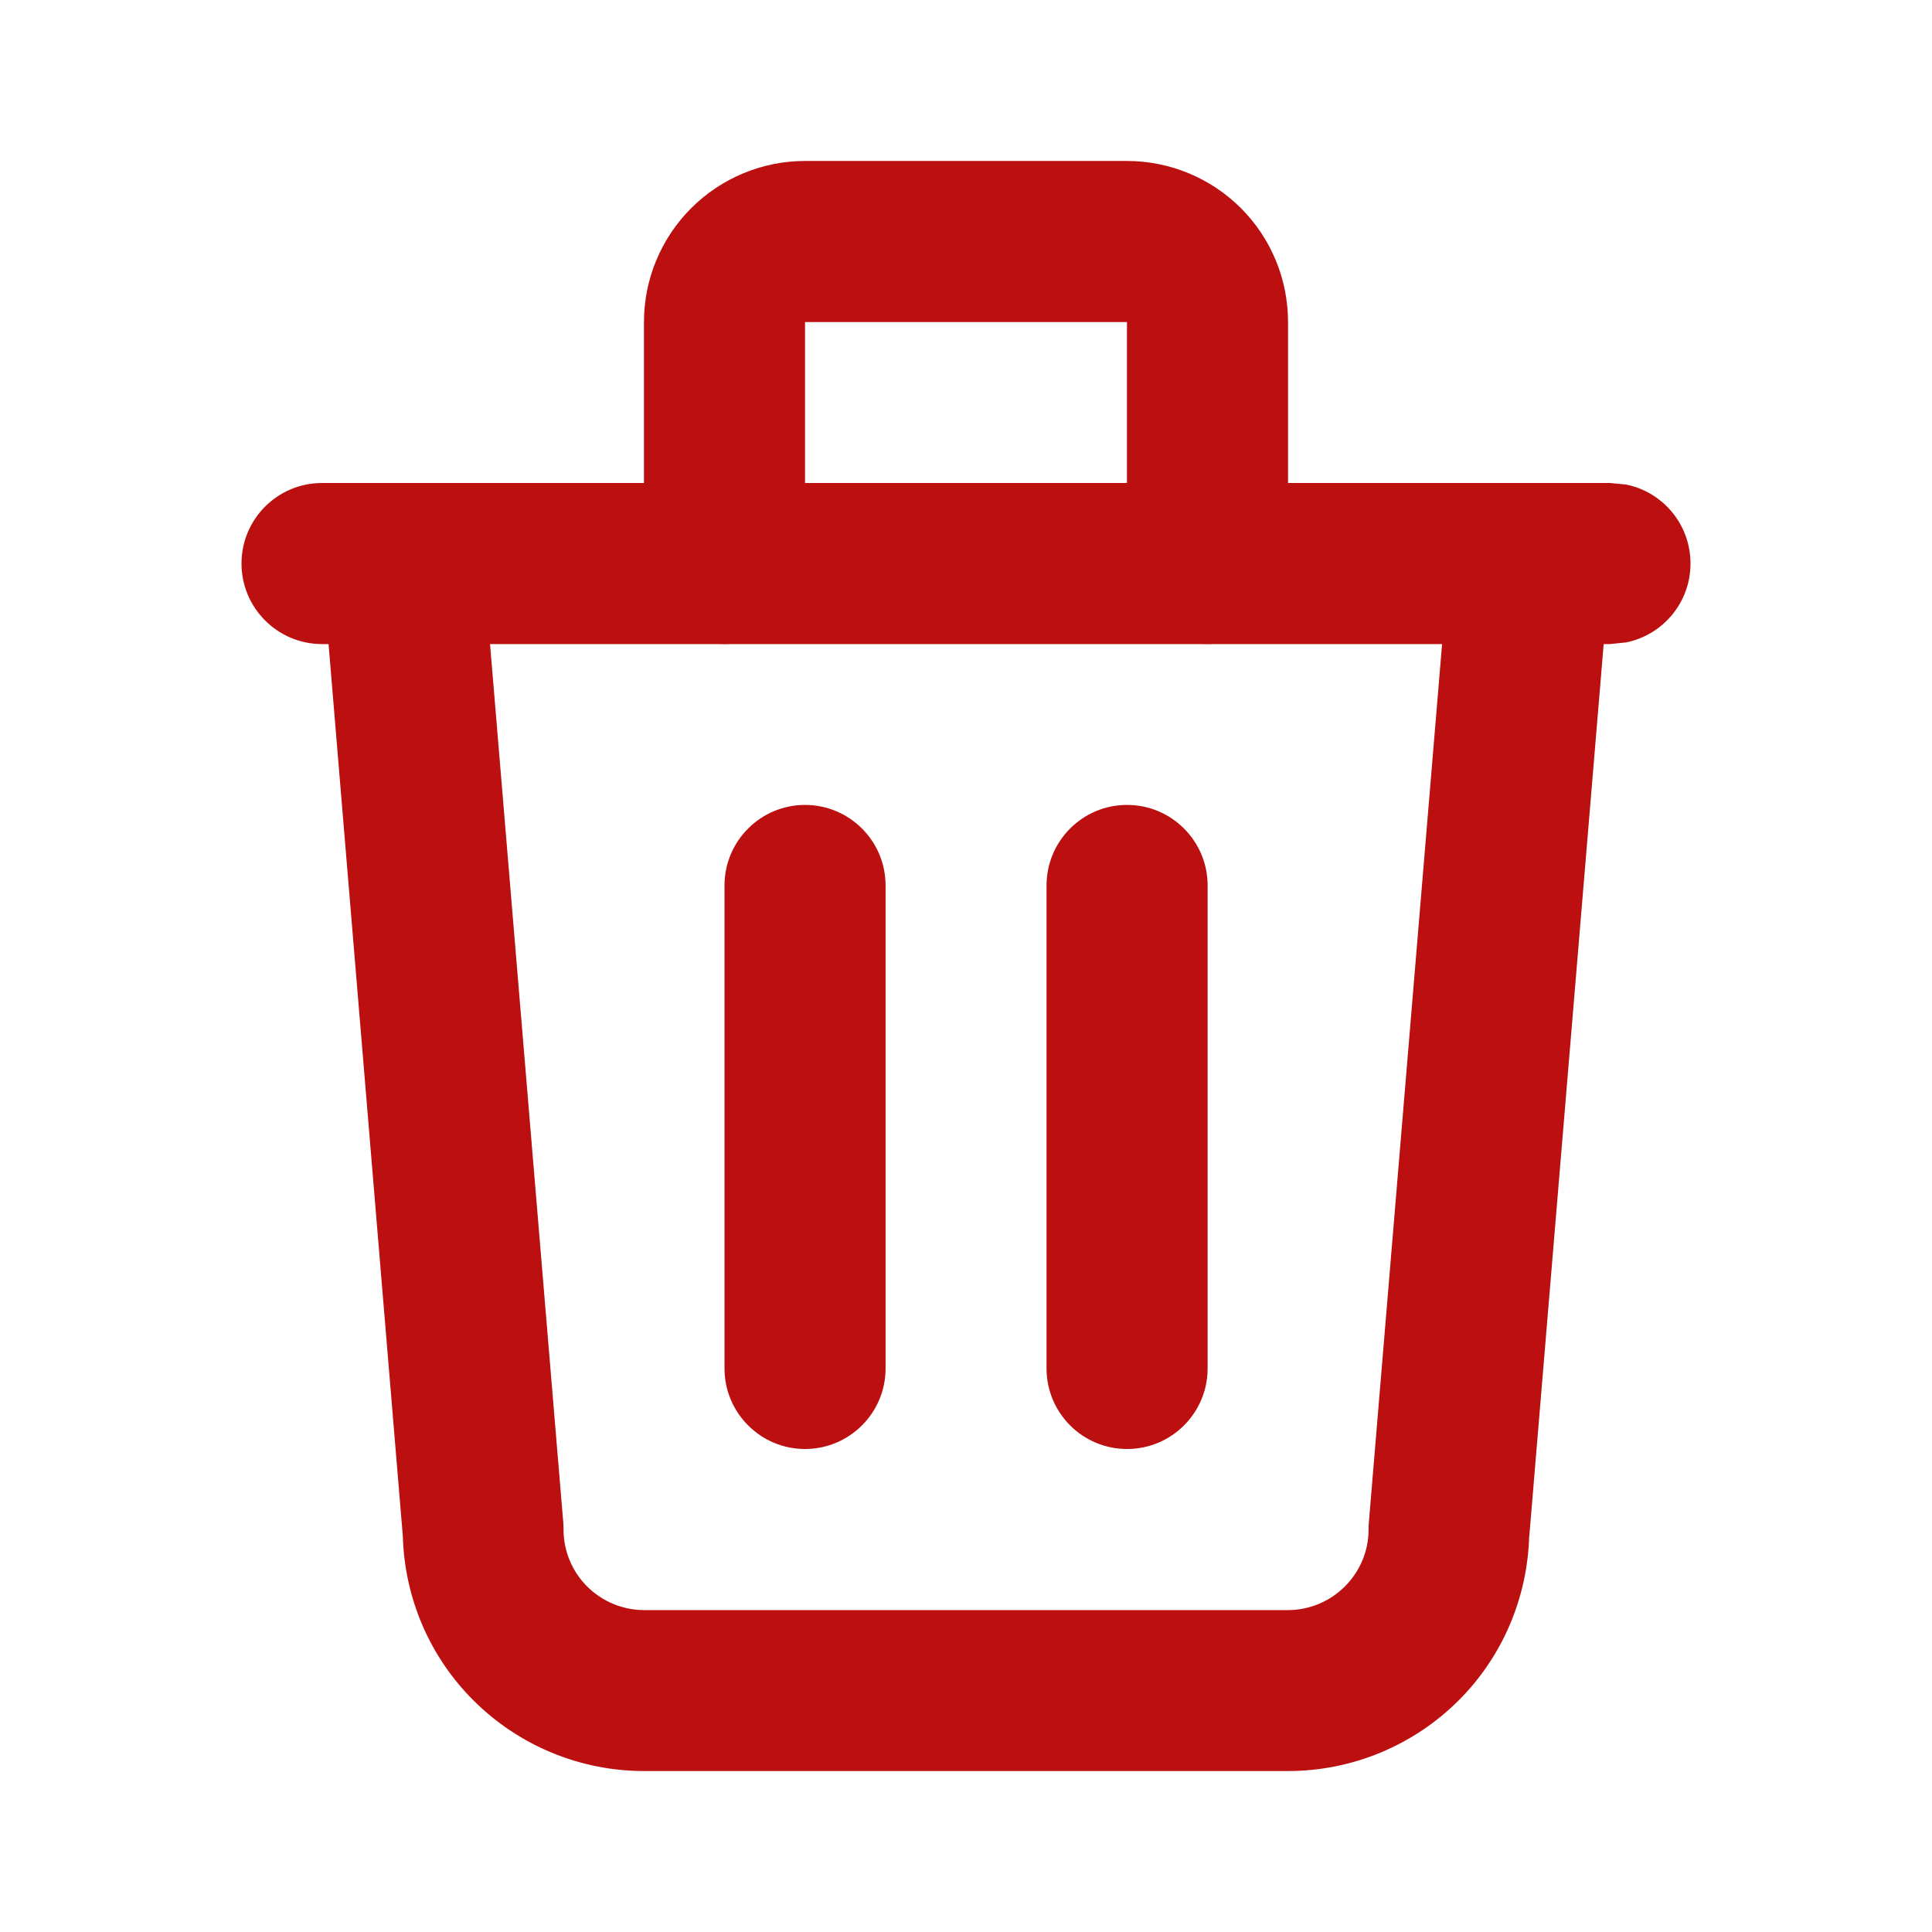
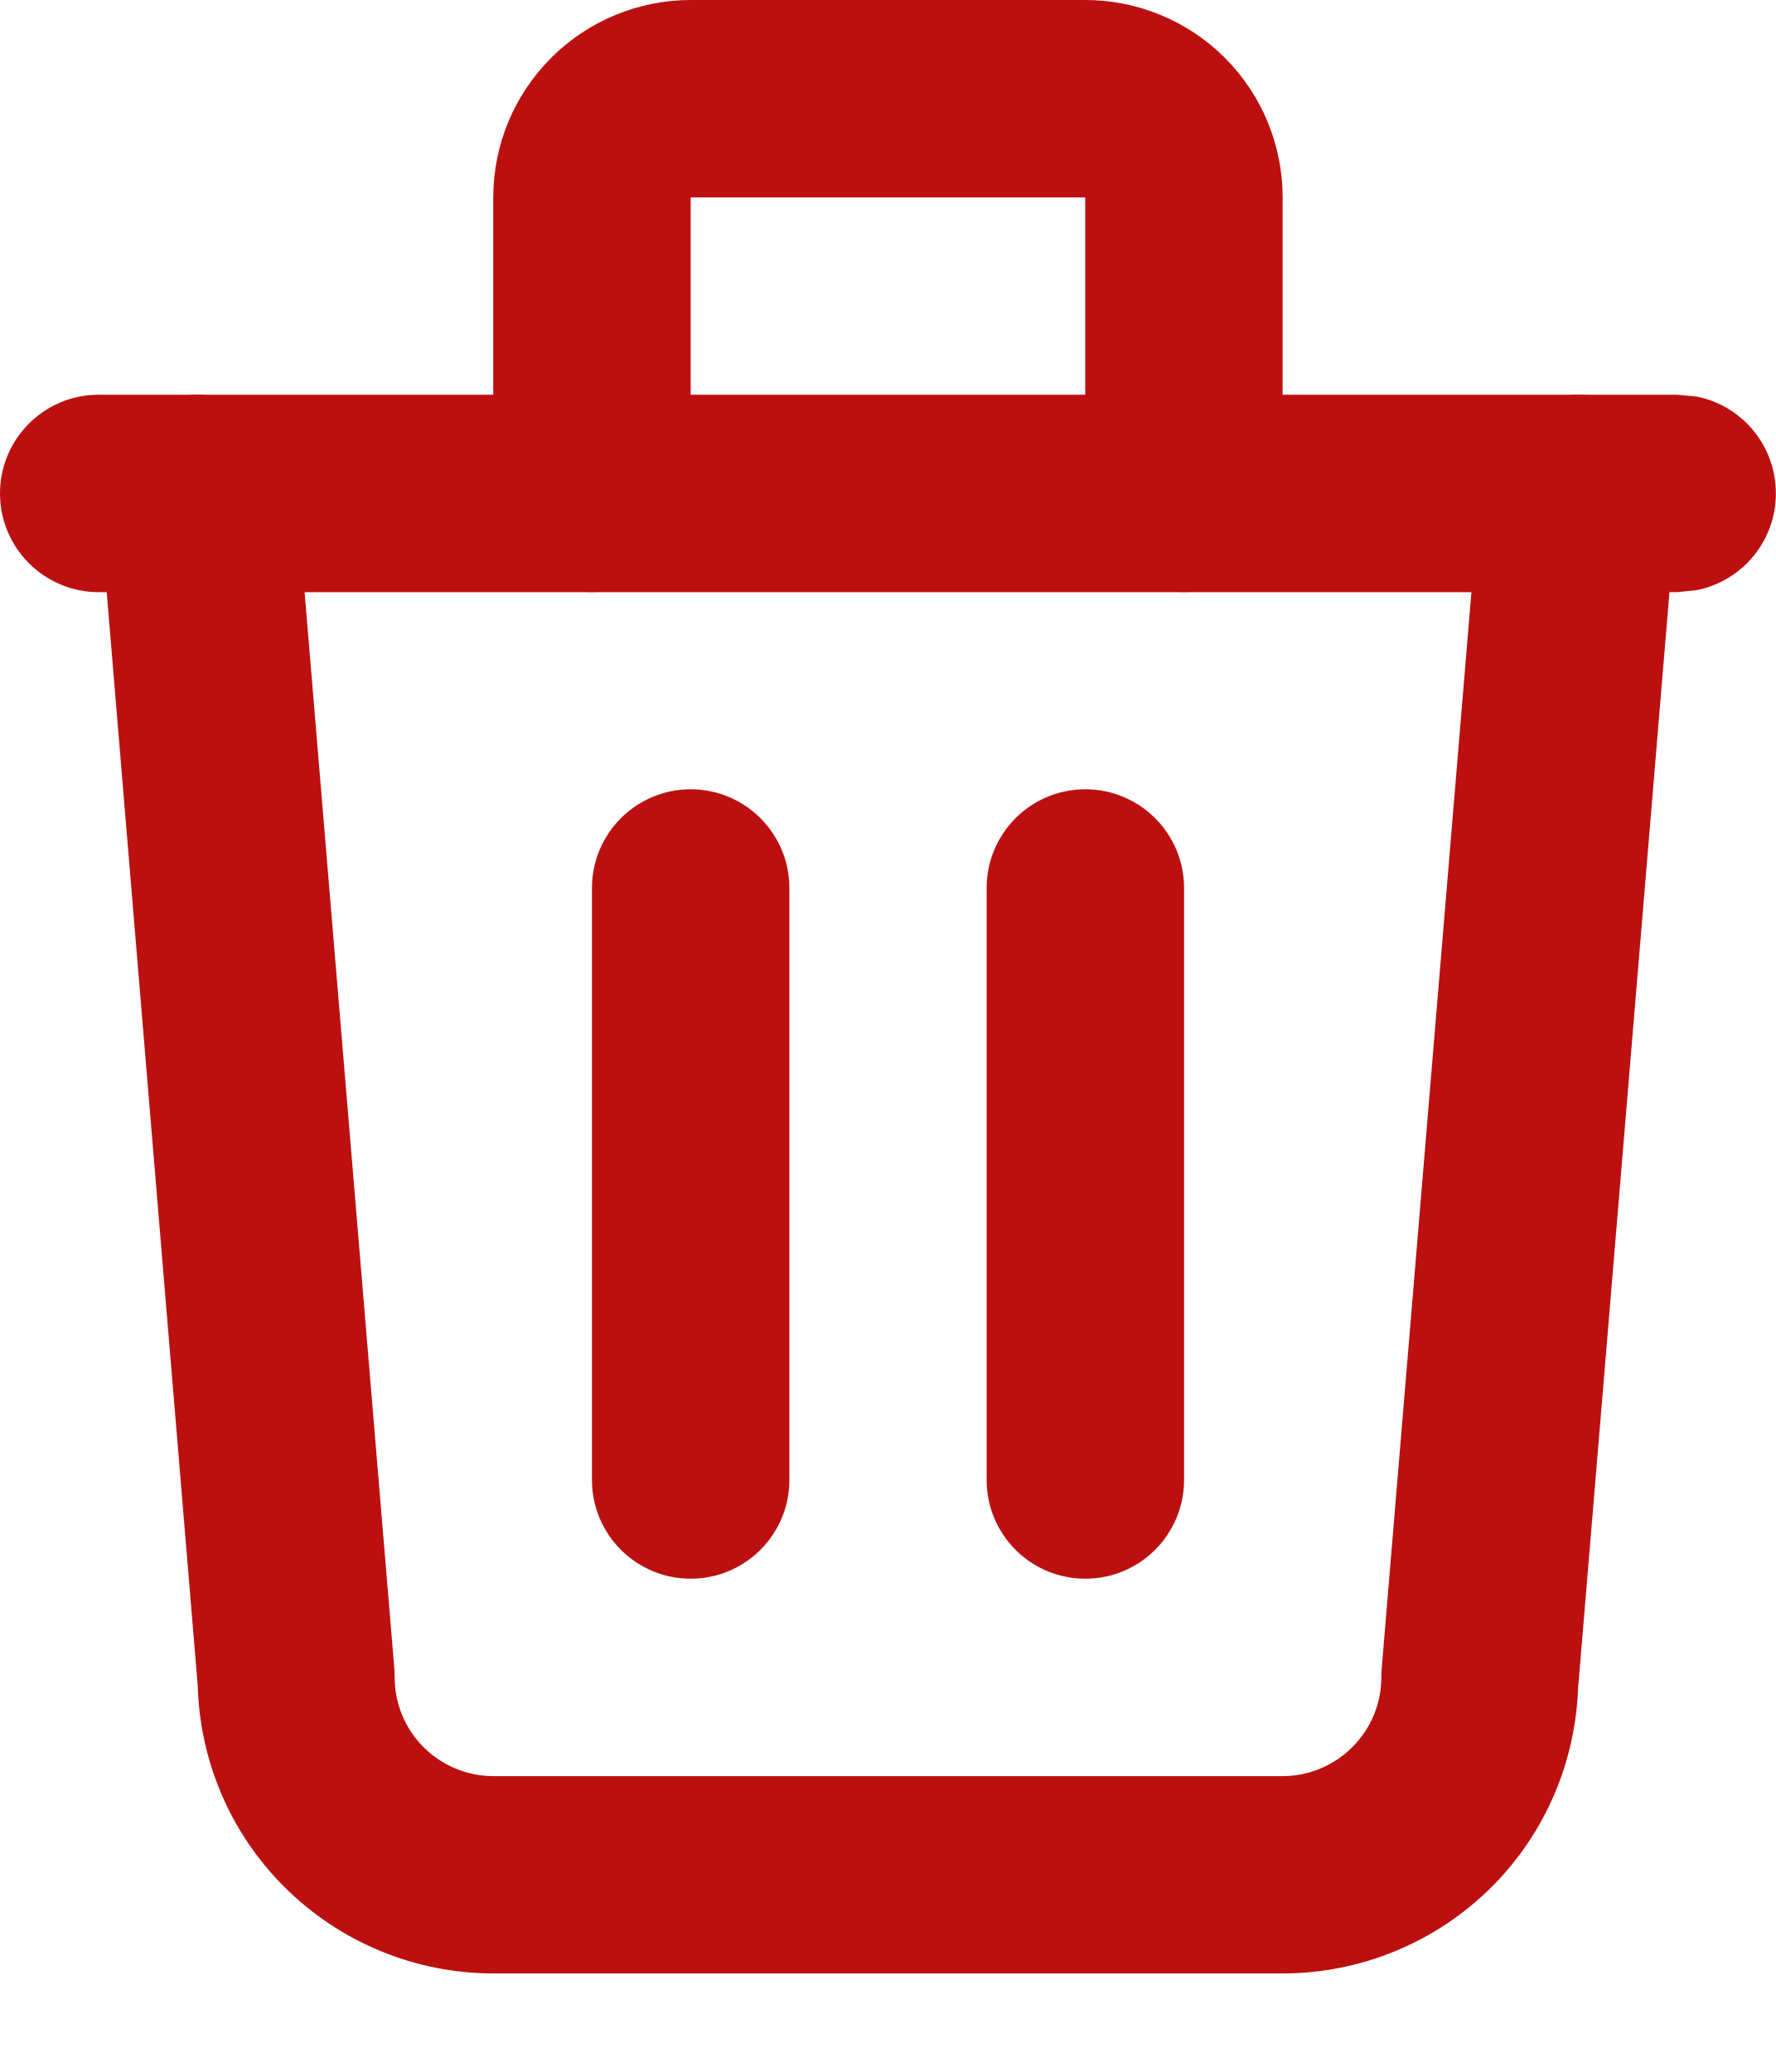
- <svg xmlns="http://www.w3.org/2000/svg" width="16" height="16" viewBox="0 0 16 16" fill="none">
-   <path d="M13.334 4L13.468 4.013C13.772 4.075 14 4.344 14 4.667C14 4.989 13.772 5.258 13.468 5.32L13.334 5.334H2.667C2.299 5.334 2 5.035 2 4.667C2 4.298 2.299 4 2.667 4H13.334Z" fill="#BC1010" />
-   <path d="M6 11.333V7.333C6 6.965 6.299 6.666 6.667 6.666C7.035 6.666 7.334 6.965 7.334 7.333V11.333C7.334 11.701 7.035 12 6.667 12C6.299 12 6 11.701 6 11.333Z" fill="#BC1010" />
-   <path d="M8.667 11.333V7.333C8.667 6.965 8.965 6.666 9.334 6.666C9.702 6.666 10.001 6.965 10.001 7.333V11.333C10.001 11.701 9.702 12 9.334 12C8.965 12 8.667 11.701 8.667 11.333Z" fill="#BC1010" />
-   <path d="M12.722 4.003C13.089 4.033 13.362 4.355 13.332 4.722L12.665 12.722L12.664 12.721C12.65 13.232 12.443 13.719 12.081 14.081C11.706 14.456 11.197 14.667 10.667 14.667H5.334C4.803 14.667 4.295 14.456 3.92 14.081C3.557 13.719 3.35 13.232 3.336 12.721L2.67 4.722L2.672 4.587C2.708 4.279 2.957 4.029 3.278 4.003C3.599 3.976 3.886 4.181 3.973 4.478L3.998 4.611L4.665 12.611C4.666 12.629 4.667 12.648 4.667 12.667C4.667 12.844 4.737 13.013 4.862 13.138C4.987 13.263 5.157 13.334 5.334 13.334H10.667C10.843 13.334 11.013 13.263 11.138 13.138C11.263 13.013 11.334 12.844 11.334 12.667C11.334 12.648 11.334 12.629 11.336 12.611L12.003 4.611C12.033 4.244 12.355 3.972 12.722 4.003Z" fill="#BC1010" />
-   <path d="M9.333 4.667V2.667H6.667V4.667C6.667 5.035 6.368 5.333 6 5.333C5.632 5.333 5.334 5.035 5.333 4.667V2.667C5.333 2.313 5.474 1.974 5.724 1.724C5.974 1.474 6.314 1.333 6.667 1.333H9.333C9.687 1.333 10.027 1.474 10.277 1.724C10.527 1.974 10.667 2.313 10.667 2.667V4.667C10.667 5.035 10.368 5.333 10 5.333C9.632 5.333 9.334 5.035 9.333 4.667Z" fill="#BC1010" />
+ <svg xmlns="http://www.w3.org/2000/svg" width="12" height="14" viewBox="0 0 12 14" fill="none">
+   <path d="M11.334 2.667L11.468 2.68C11.772 2.742 12 3.011 12 3.334C12 3.656 11.772 3.925 11.468 3.987L11.334 4.001H0.667C0.299 4.001 0 3.702 0 3.334C0 2.965 0.299 2.667 0.667 2.667H11.334Z" fill="#BC1010" />
+   <path d="M4 10V6C4 5.632 4.299 5.333 4.667 5.333C5.035 5.333 5.334 5.632 5.334 6V10C5.334 10.368 5.035 10.667 4.667 10.667C4.299 10.667 4 10.368 4 10Z" fill="#BC1010" />
+   <path d="M6.667 10V6C6.667 5.632 6.965 5.333 7.334 5.333C7.702 5.333 8.001 5.632 8.001 6V10C8.001 10.368 7.702 10.667 7.334 10.667C6.965 10.667 6.667 10.368 6.667 10Z" fill="#BC1010" />
+   <path d="M10.722 2.67C11.089 2.7 11.362 3.022 11.332 3.389L10.665 11.389L10.664 11.388C10.65 11.899 10.443 12.386 10.081 12.748C9.706 13.123 9.197 13.334 8.667 13.334H3.334C2.803 13.334 2.295 13.123 1.92 12.748C1.557 12.386 1.35 11.899 1.336 11.388L0.67 3.389L0.672 3.254C0.708 2.946 0.957 2.696 1.278 2.67C1.599 2.643 1.886 2.848 1.973 3.145L1.998 3.278L2.665 11.278C2.666 11.296 2.667 11.315 2.667 11.334C2.667 11.511 2.737 11.68 2.862 11.805C2.987 11.93 3.157 12.001 3.334 12.001H8.667C8.843 12.001 9.013 11.93 9.138 11.805C9.263 11.68 9.334 11.511 9.334 11.334C9.334 11.315 9.334 11.296 9.336 11.278L10.003 3.278C10.033 2.911 10.355 2.639 10.722 2.67Z" fill="#BC1010" />
+   <path d="M7.333 3.334V1.334H4.667V3.334C4.667 3.702 4.368 4 4 4C3.632 4 3.334 3.702 3.333 3.334V1.334C3.333 0.98 3.474 0.641 3.724 0.391C3.974 0.141 4.314 0 4.667 0H7.333C7.687 0 8.027 0.141 8.277 0.391C8.527 0.641 8.667 0.98 8.667 1.334V3.334C8.667 3.702 8.368 4 8 4C7.632 4 7.334 3.702 7.333 3.334Z" fill="#BC1010" />
</svg>
